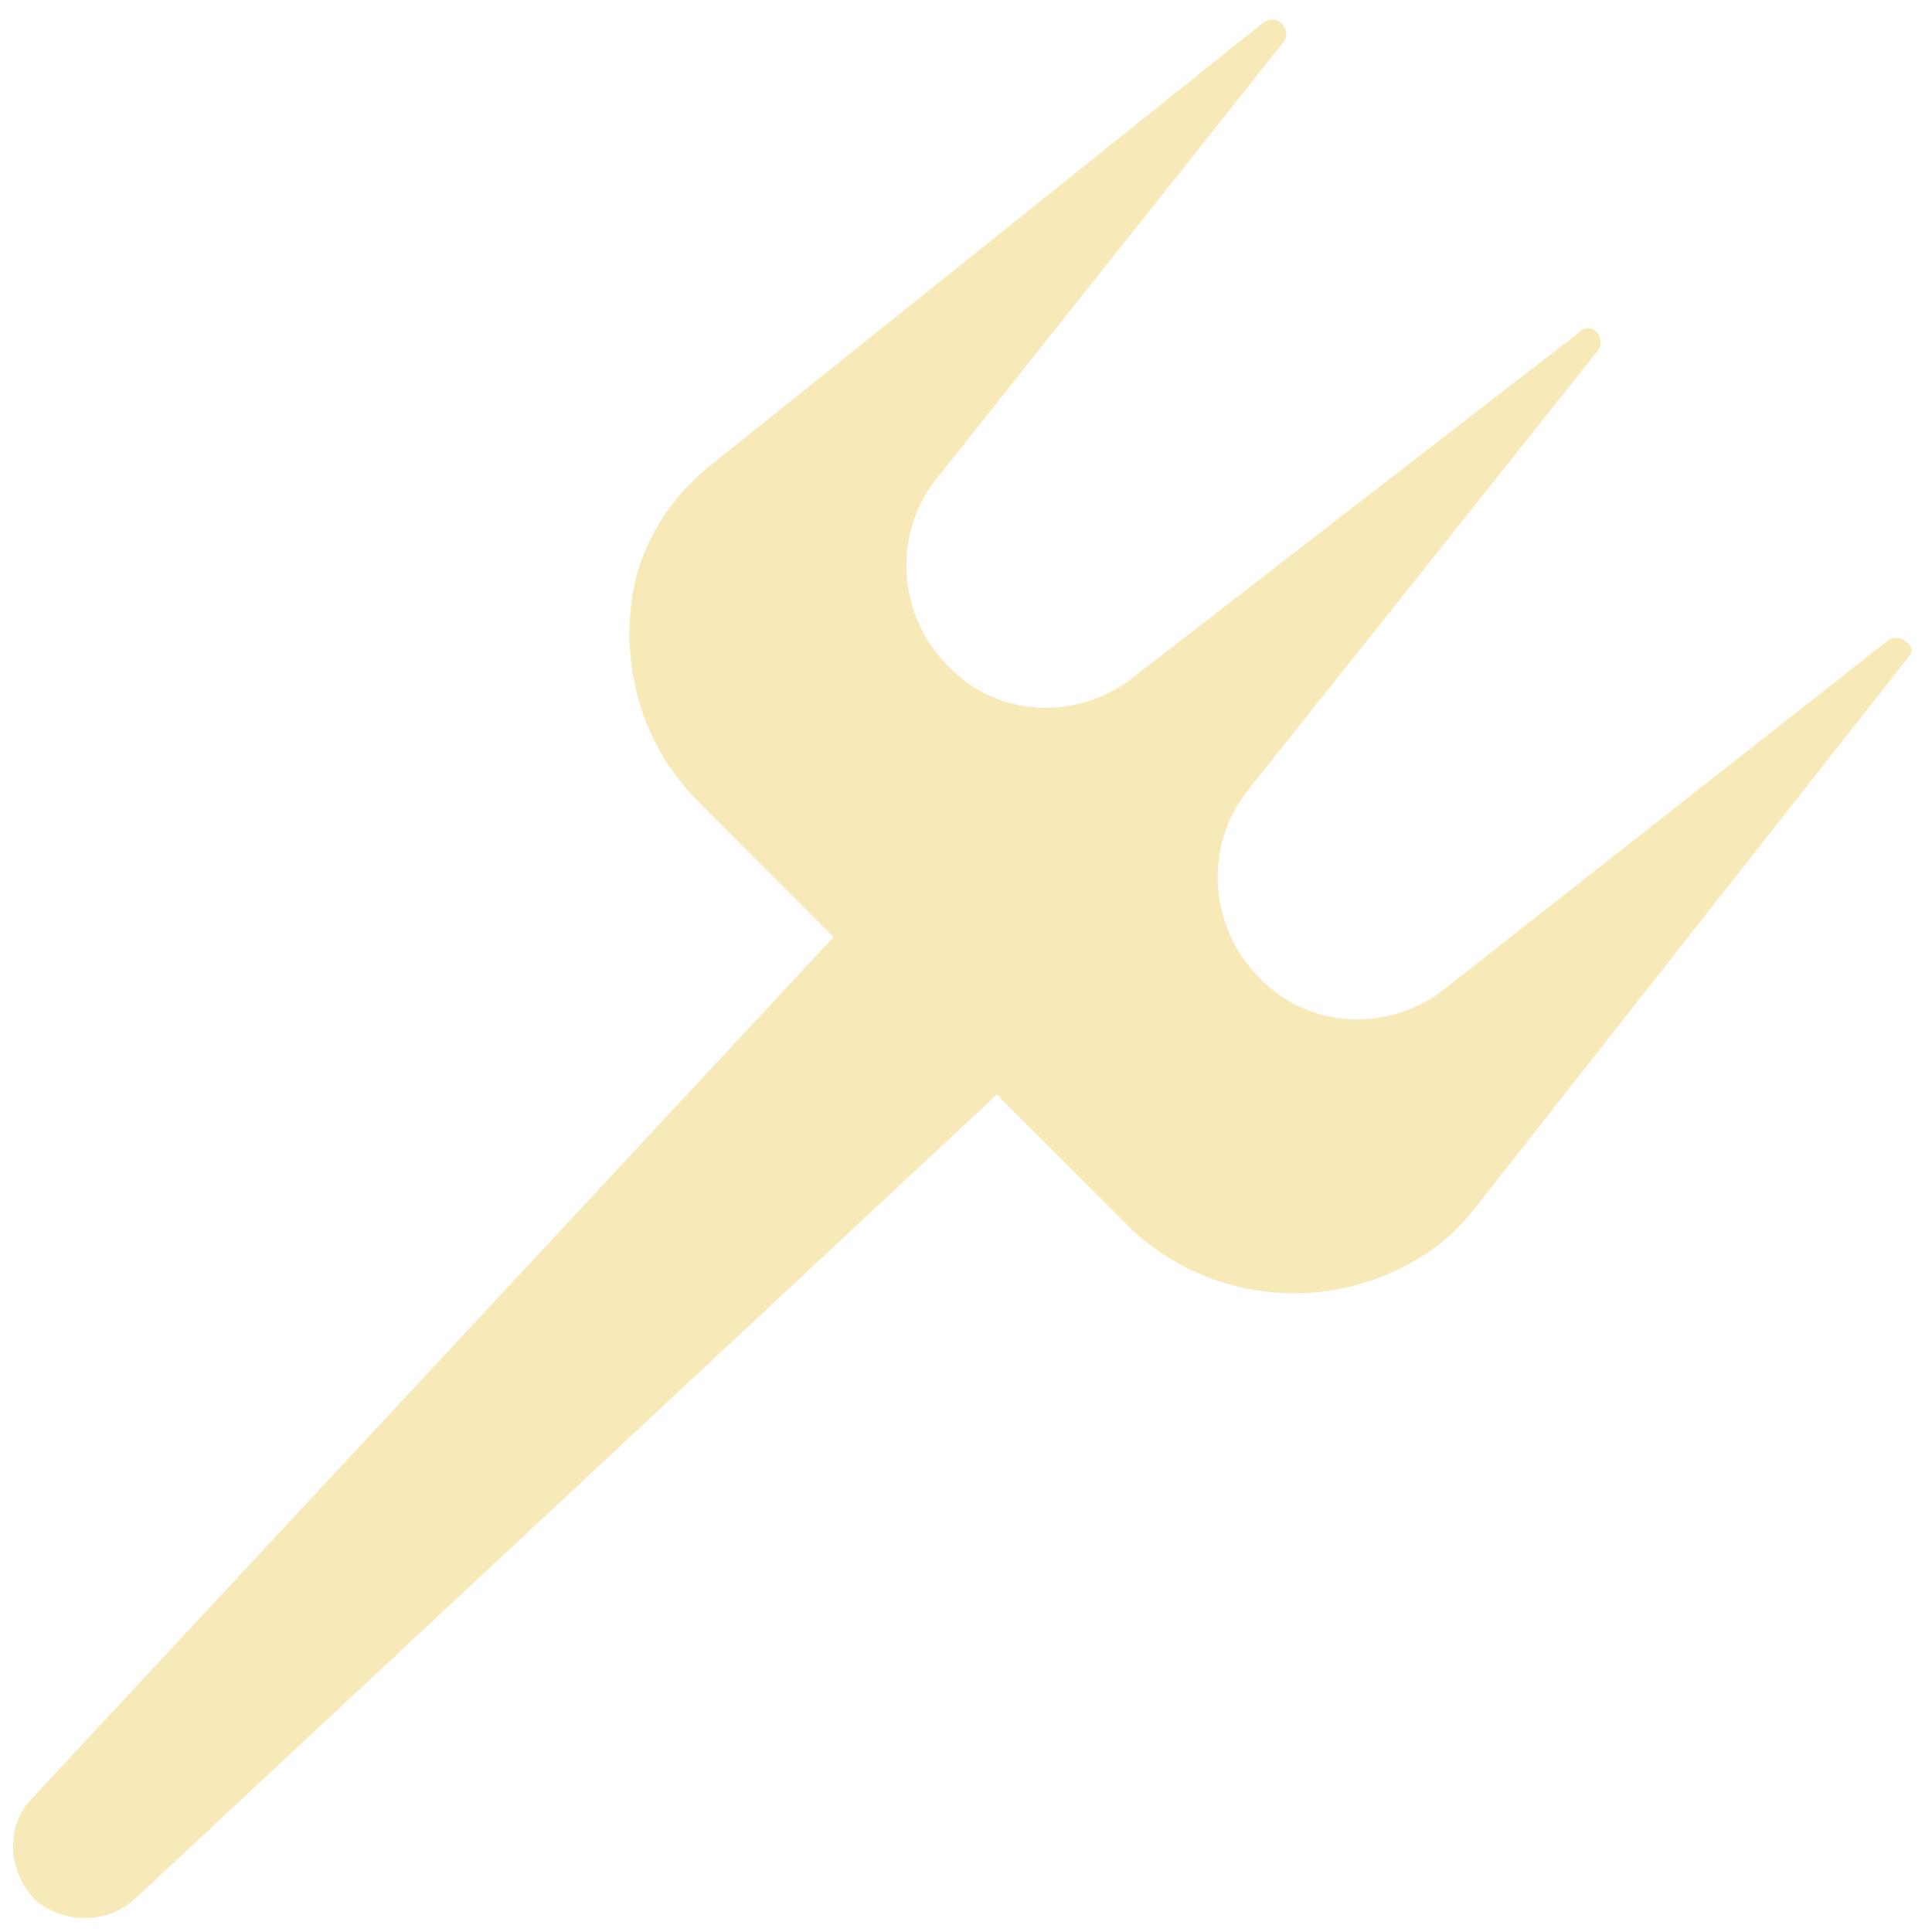
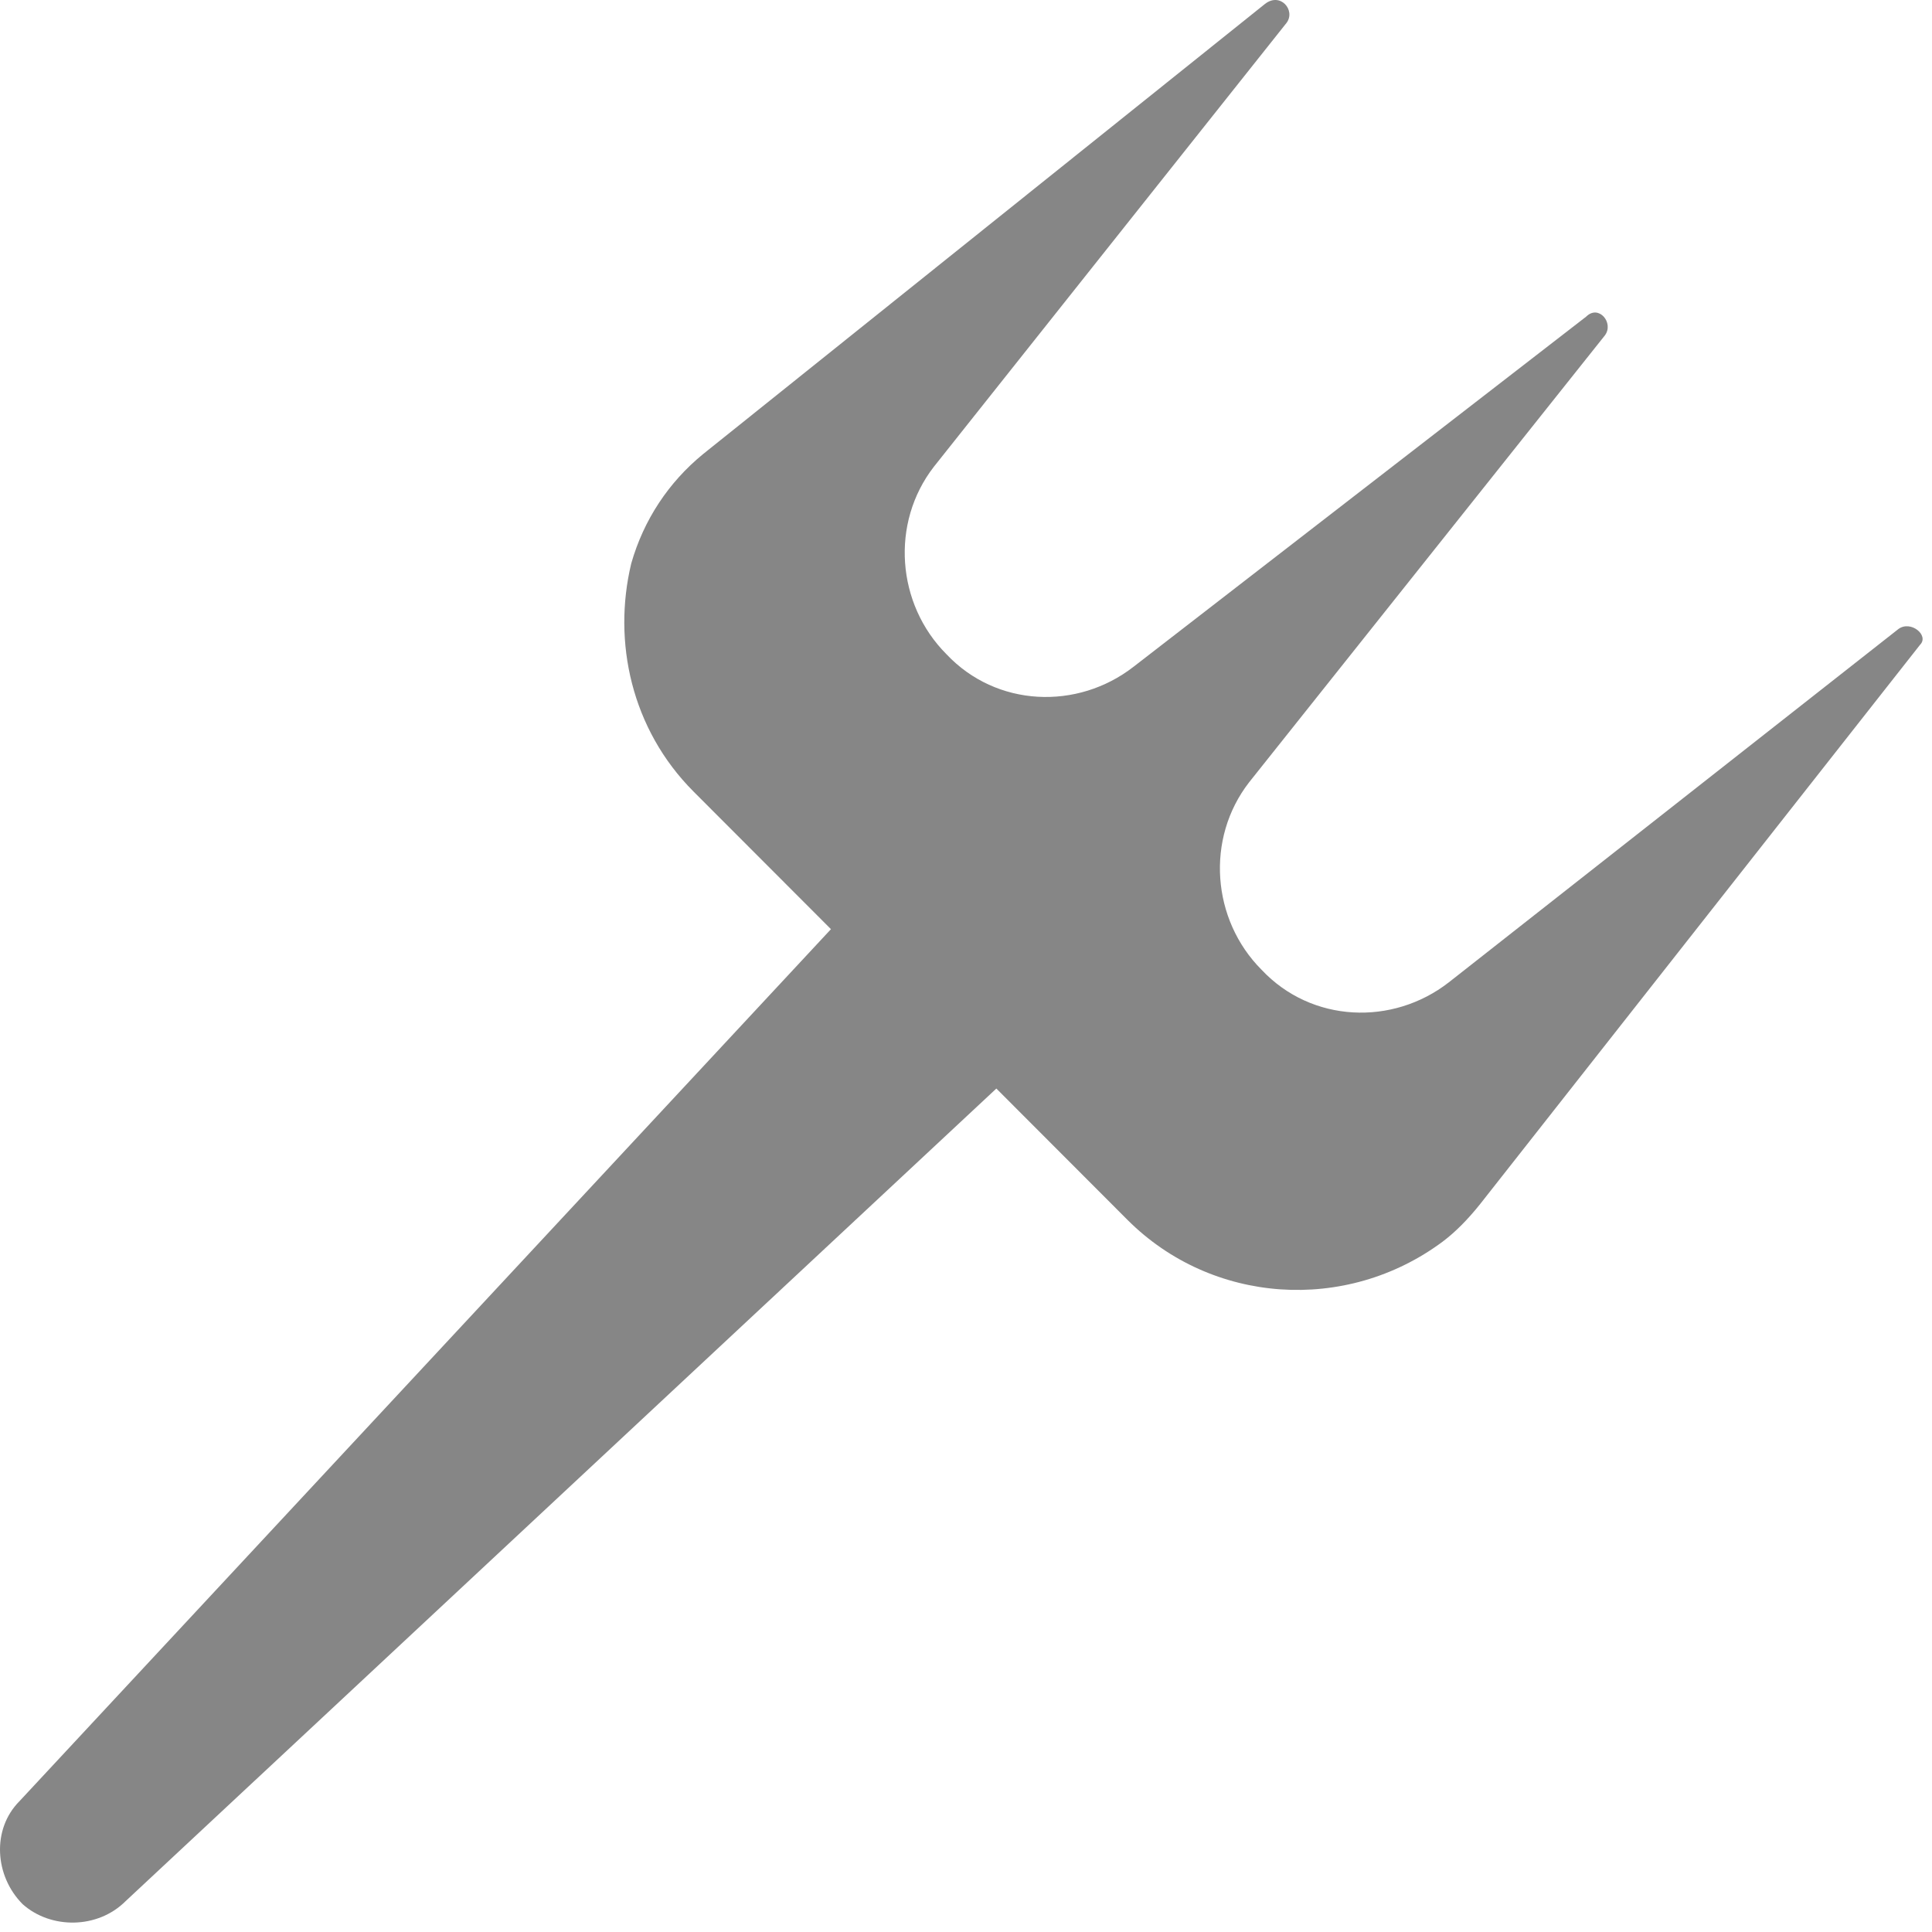
- <svg xmlns="http://www.w3.org/2000/svg" width="80" height="80" viewBox="0 0 80 80" fill="none">
-   <path d="M78.158 26.535L59.783 40.975C57.486 42.764 54.168 42.636 52.126 40.463C50.085 38.419 49.83 35.096 51.616 32.796L66.163 14.522C66.545 14.011 65.907 13.244 65.397 13.755L46.894 28.068C44.597 29.857 41.28 29.729 39.238 27.557C37.196 25.512 36.941 22.189 38.728 19.889L53.147 1.743C53.53 1.232 52.892 0.465 52.254 0.976L29.285 19.378C27.881 20.528 26.86 22.061 26.349 23.85C25.584 27.045 26.349 30.623 28.902 33.179L34.516 38.801L1.339 74.455C0.19 75.605 0.318 77.522 1.466 78.671C2.615 79.694 4.529 79.694 5.677 78.544L41.28 45.319L46.639 50.686C50.084 54.136 55.572 54.52 59.527 51.58C60.037 51.197 60.548 50.686 61.058 50.047L79.05 27.173C79.433 26.789 78.668 26.15 78.157 26.534L78.158 26.535Z" fill="#F8EAB8" />
+ <svg xmlns="http://www.w3.org/2000/svg" width="79" height="79" viewBox="0 0 79 79" fill="none">
+   <path d="M77.619 25.727L59.244 40.167C56.947 41.956 53.63 41.828 51.588 39.656C49.546 37.611 49.291 34.289 51.077 31.988L65.624 13.715C66.007 13.203 65.369 12.437 64.858 12.948L46.356 27.26C44.059 29.049 40.741 28.921 38.699 26.749C36.658 24.704 36.403 21.382 38.189 19.082L52.608 0.935C52.991 0.424 52.353 -0.343 51.715 0.169L28.746 18.57C27.342 19.72 26.321 21.254 25.811 23.043C25.045 26.237 25.811 29.816 28.363 32.371L33.978 37.994L0.8 73.647C-0.348 74.797 -0.221 76.714 0.928 77.864C2.076 78.886 3.99 78.886 5.139 77.736L40.741 44.511L46.1 49.878C49.546 53.329 55.033 53.712 58.988 50.773C59.499 50.389 60.009 49.878 60.52 49.239L78.512 26.365C78.895 25.982 78.129 25.343 77.619 25.726L77.619 25.727Z" fill="#868686" />
</svg>
